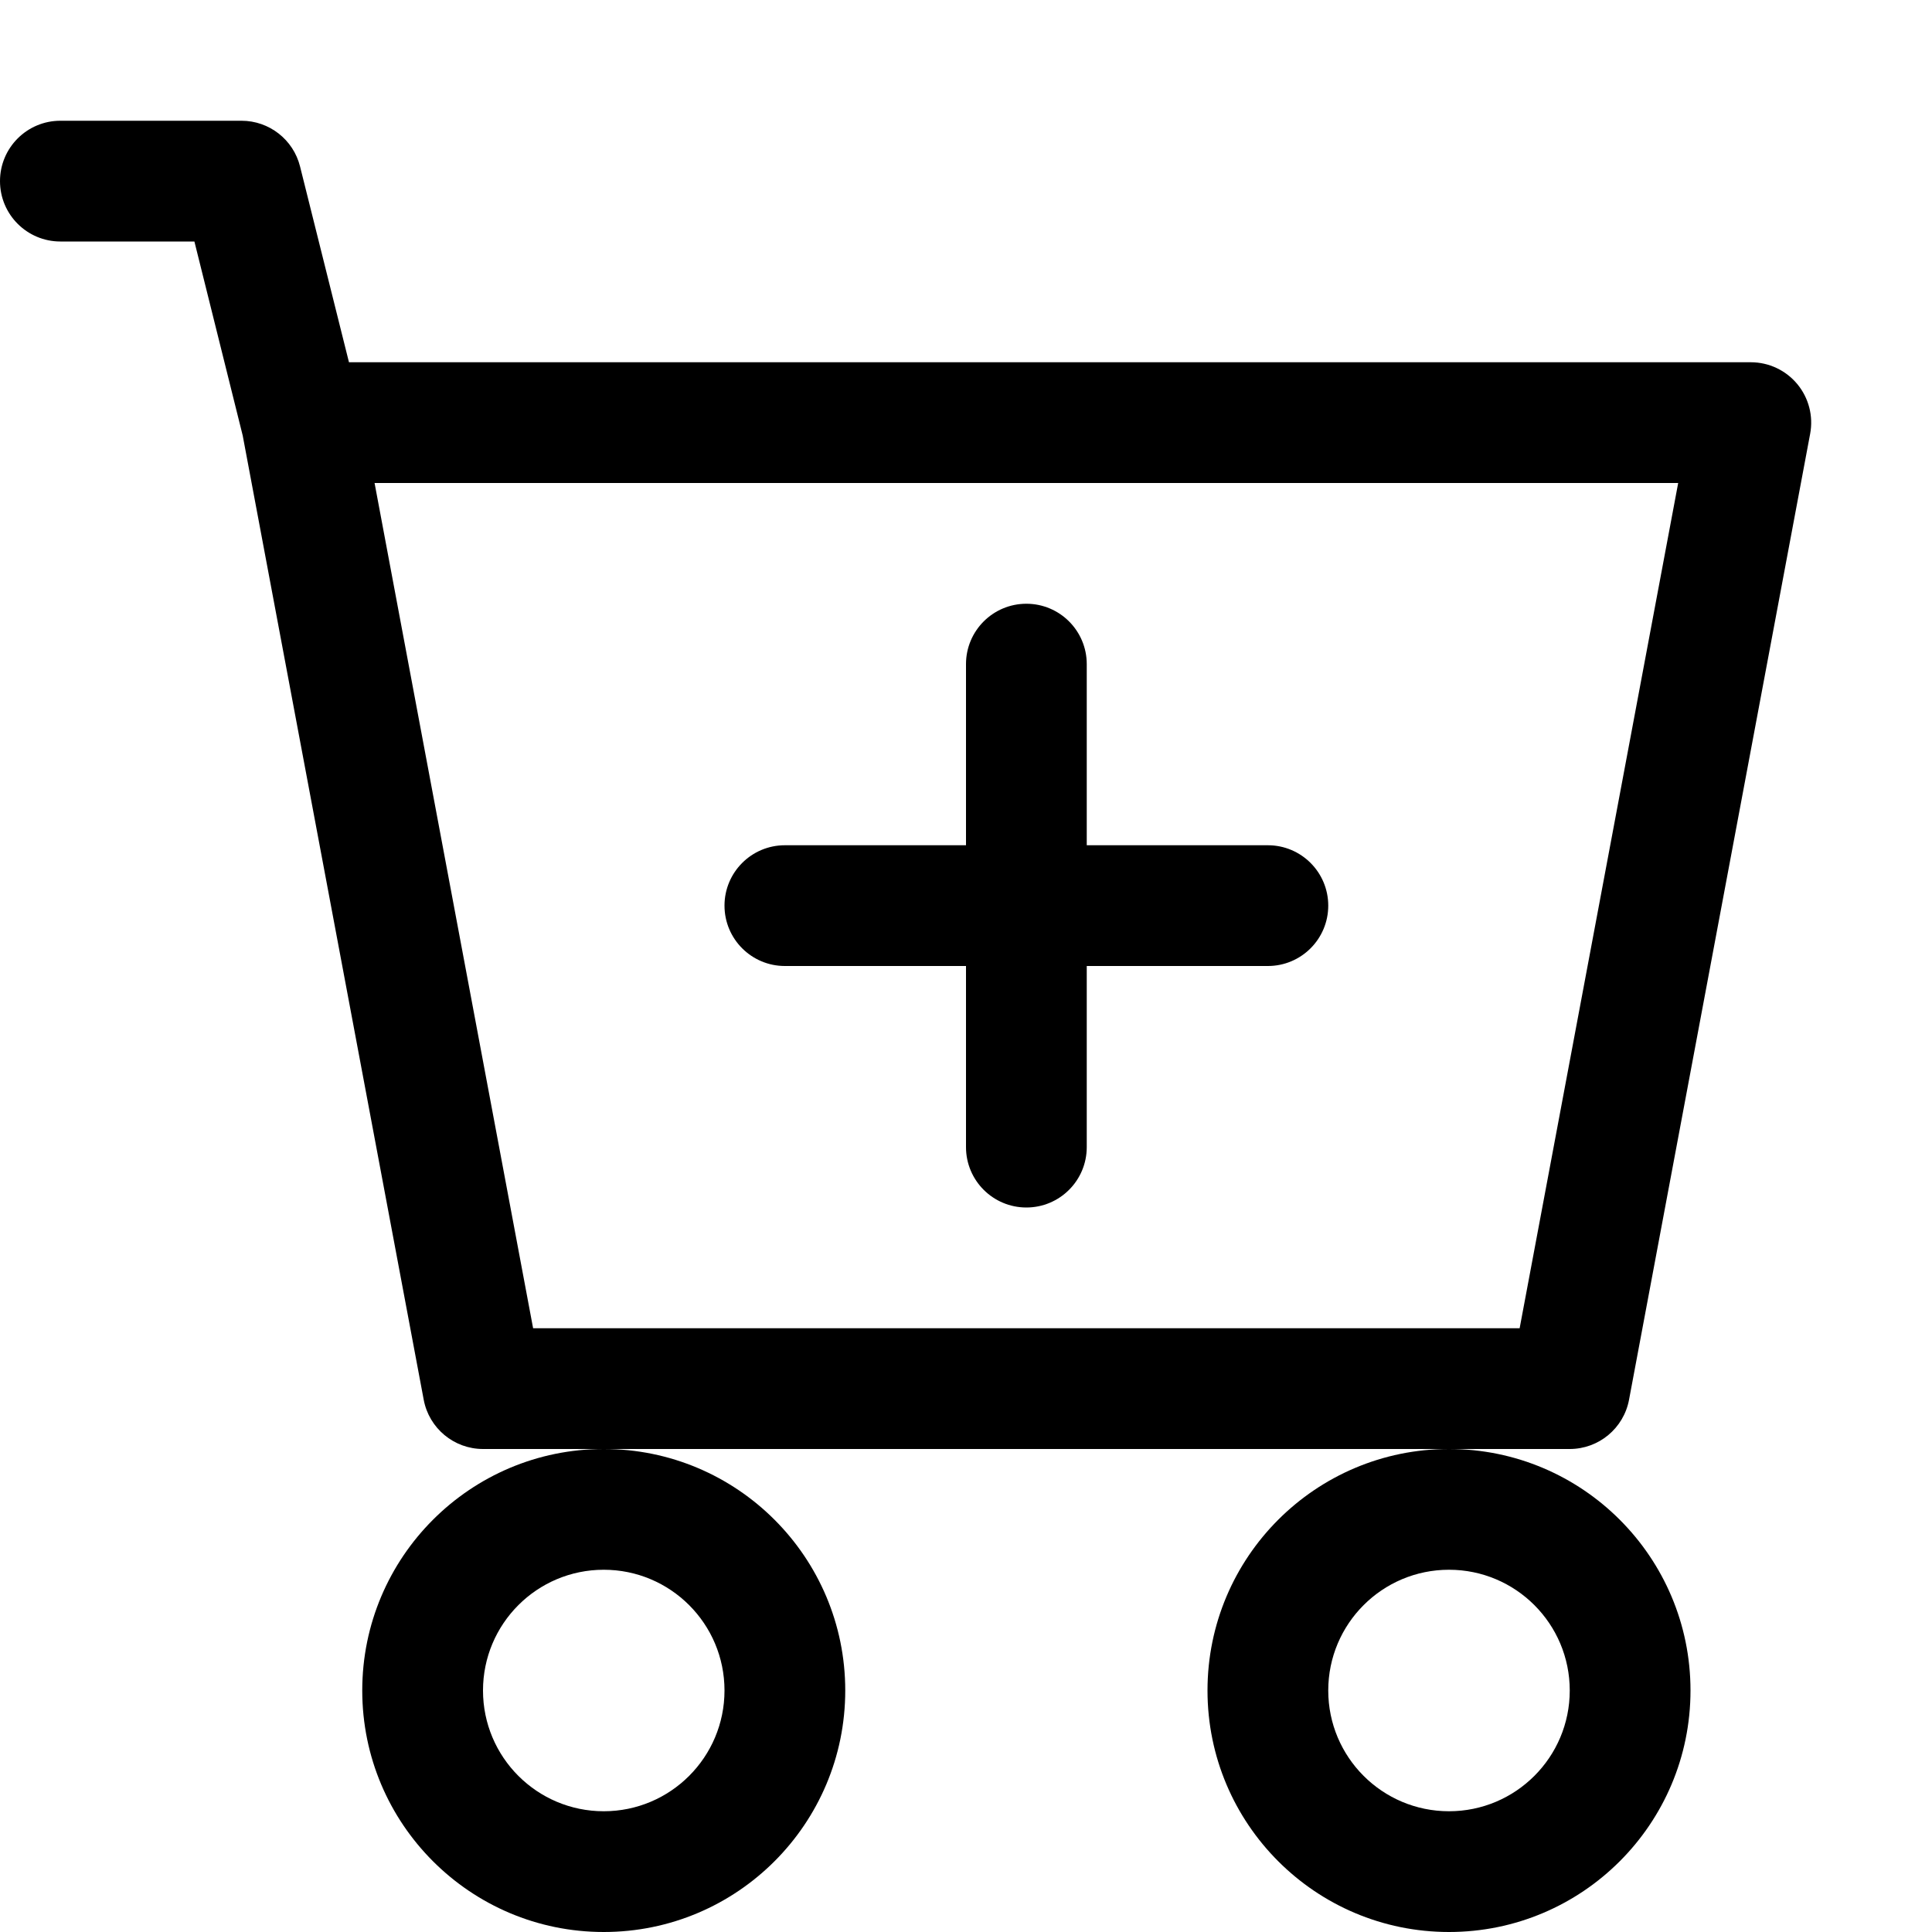
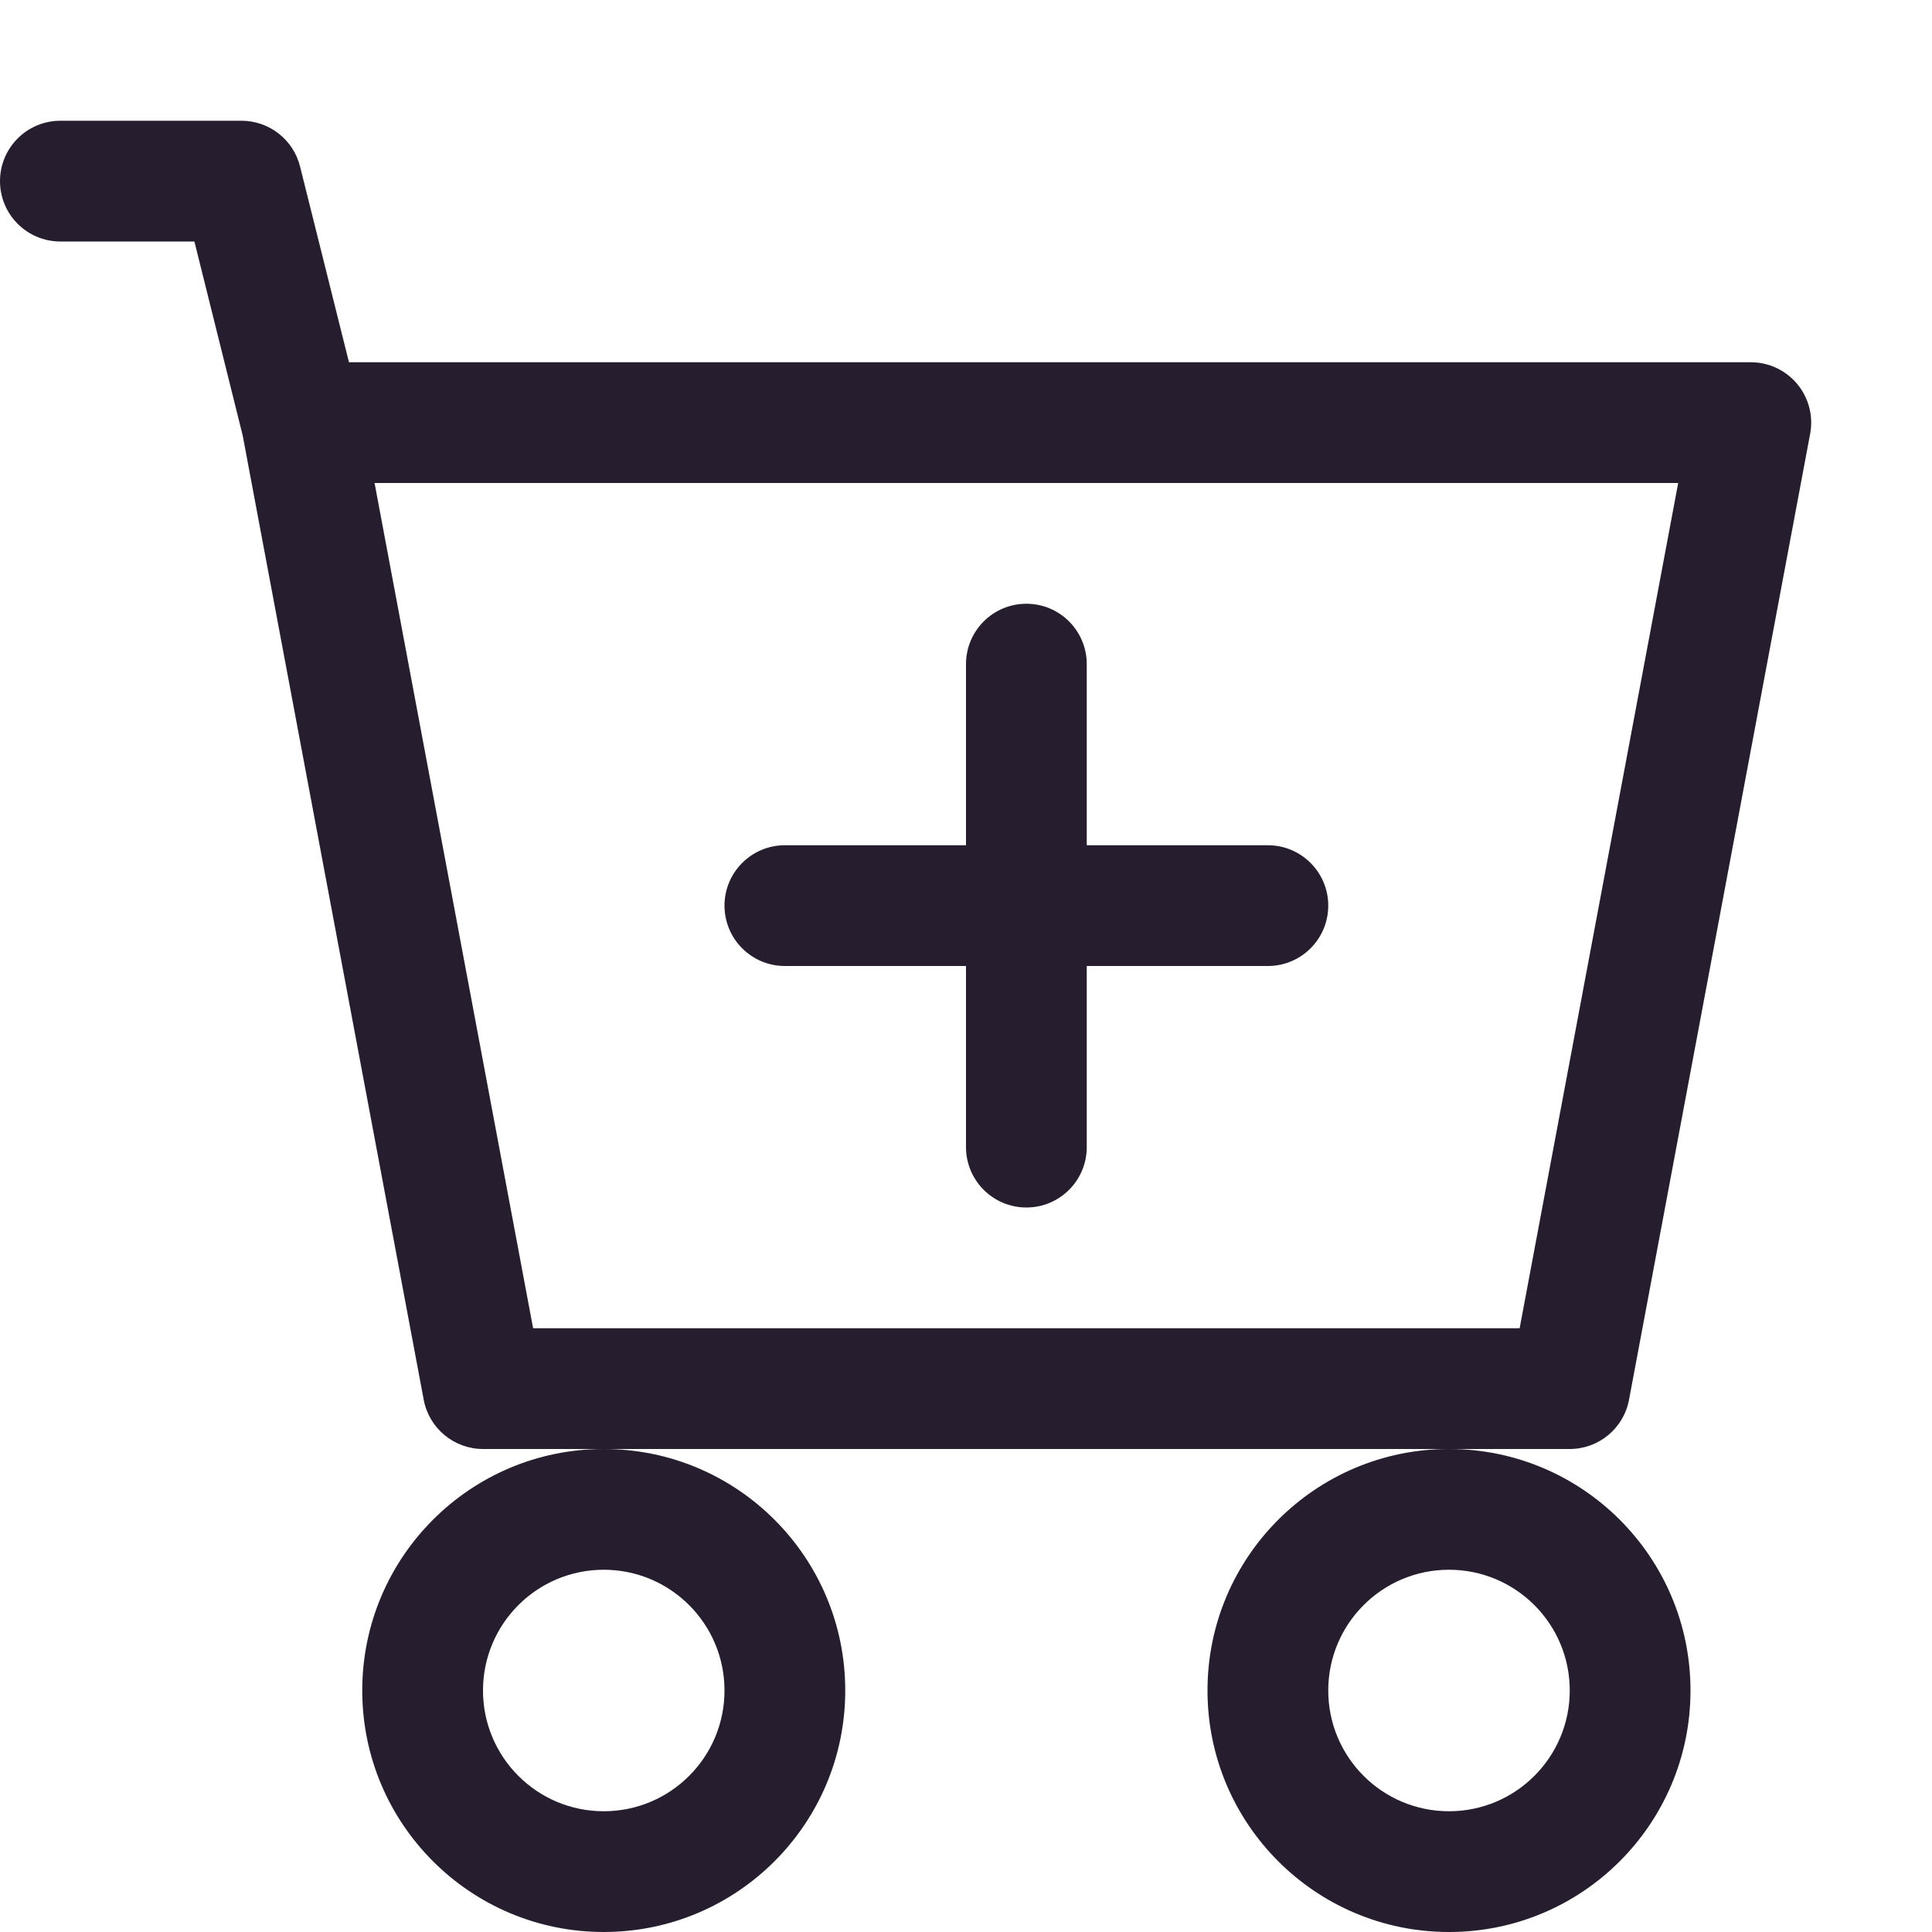
<svg xmlns="http://www.w3.org/2000/svg" class="bi bi-cart-plus text-dark" width="1.5rem" height="1.5rem" viewBox="0 0 16 16" fill="currentColor">
+   <style>
+         path {
+             color: #261e2e;
+         }
+     </style>
  <path fill-rule="evenodd" d="M8.5 5a.5.5 0 0 1 .5.5v2a.5.5 0 0 1-.5.5h-2a.5.5 0 0 1 0-1H8V5.5a.5.5 0 0 1 .5-.5z" />
  <path fill-rule="evenodd" d="M8 7.5a.5.5 0 0 1 .5-.5h2a.5.5 0 0 1 0 1H9v1.5a.5.5 0 0 1-1 0v-2z" />
  <path fill-rule="evenodd" d="M0 1.5A.5.5 0 0 1 .5 1H2a.5.5 0 0 1 .485.379L2.89 3H14.5a.5.5 0 0 1 .491.592l-1.5 8A.5.5 0 0 1 13 12H4a.5.5 0 0 1-.491-.408L2.01 3.607 1.61 2H.5a.5.5 0 0 1-.5-.5zM3.102 4l1.313 7h8.17l1.313-7H3.102zM5 12a2 2 0 1 0 0 4 2 2 0 0 0 0-4zm7 0a2 2 0 1 0 0 4 2 2 0 0 0 0-4zm-7 1a1 1 0 1 0 0 2 1 1 0 0 0 0-2zm7 0a1 1 0 1 0 0 2 1 1 0 0 0 0-2z" />
</svg>
